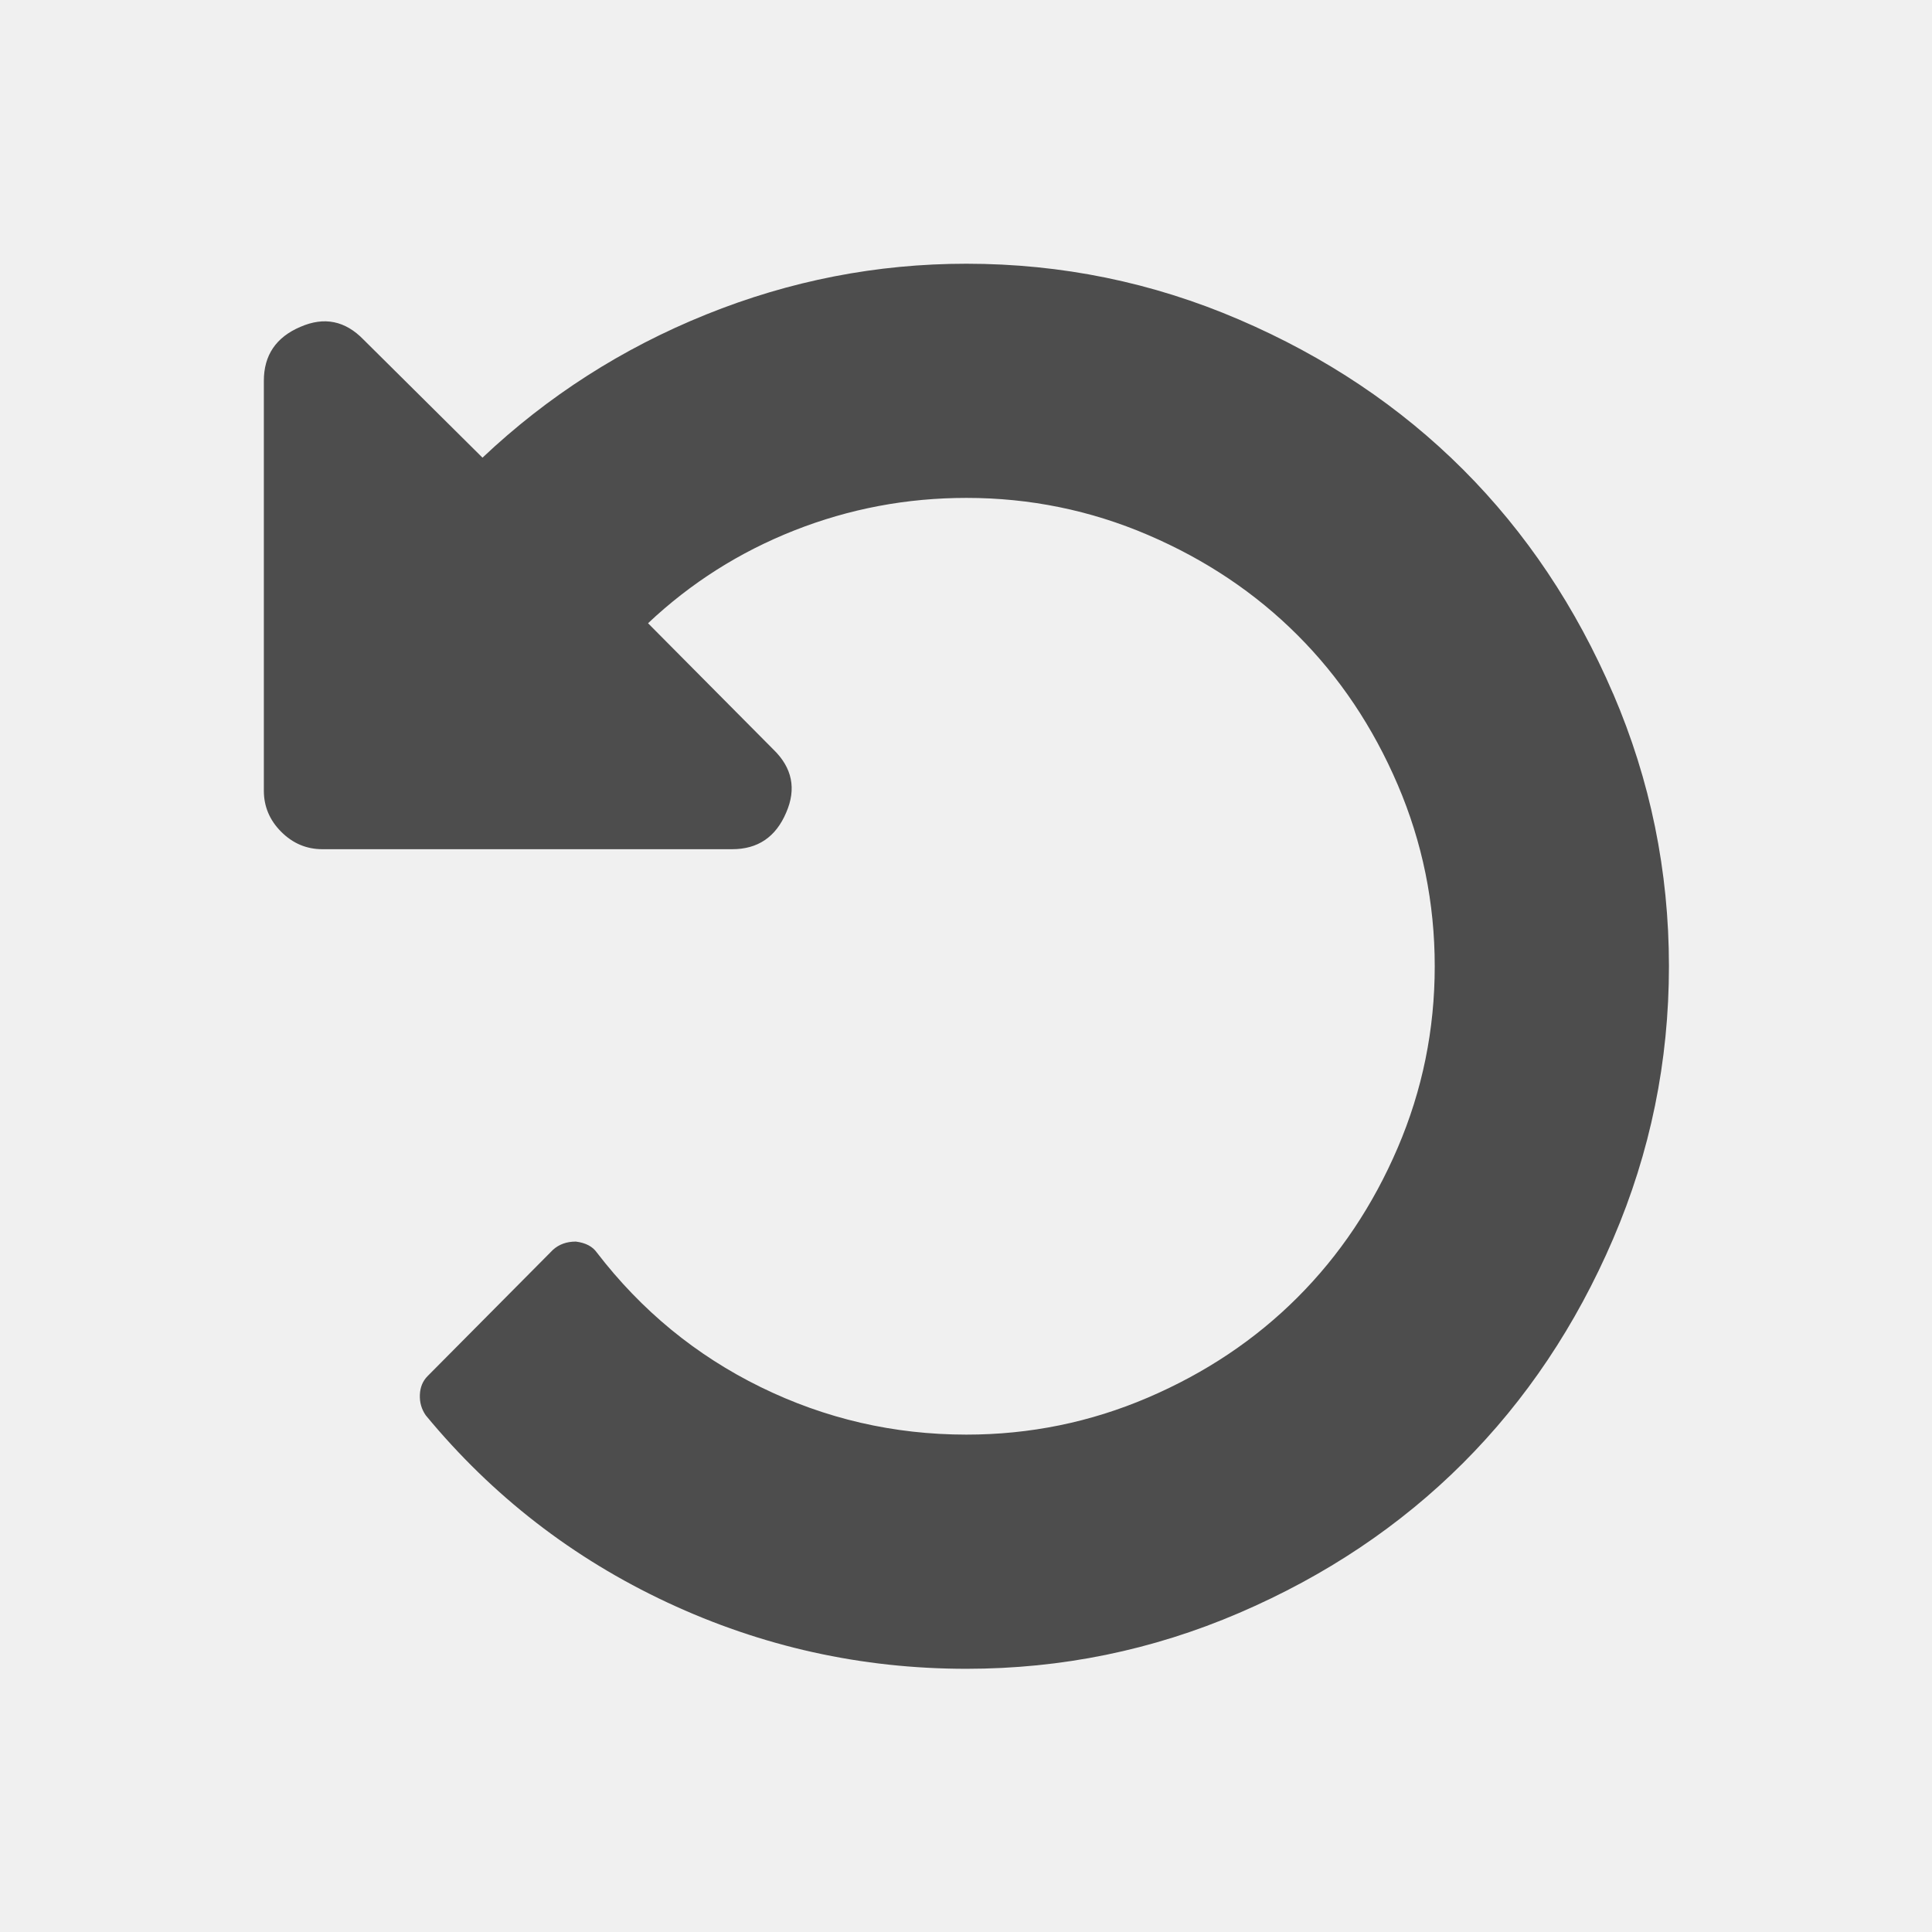
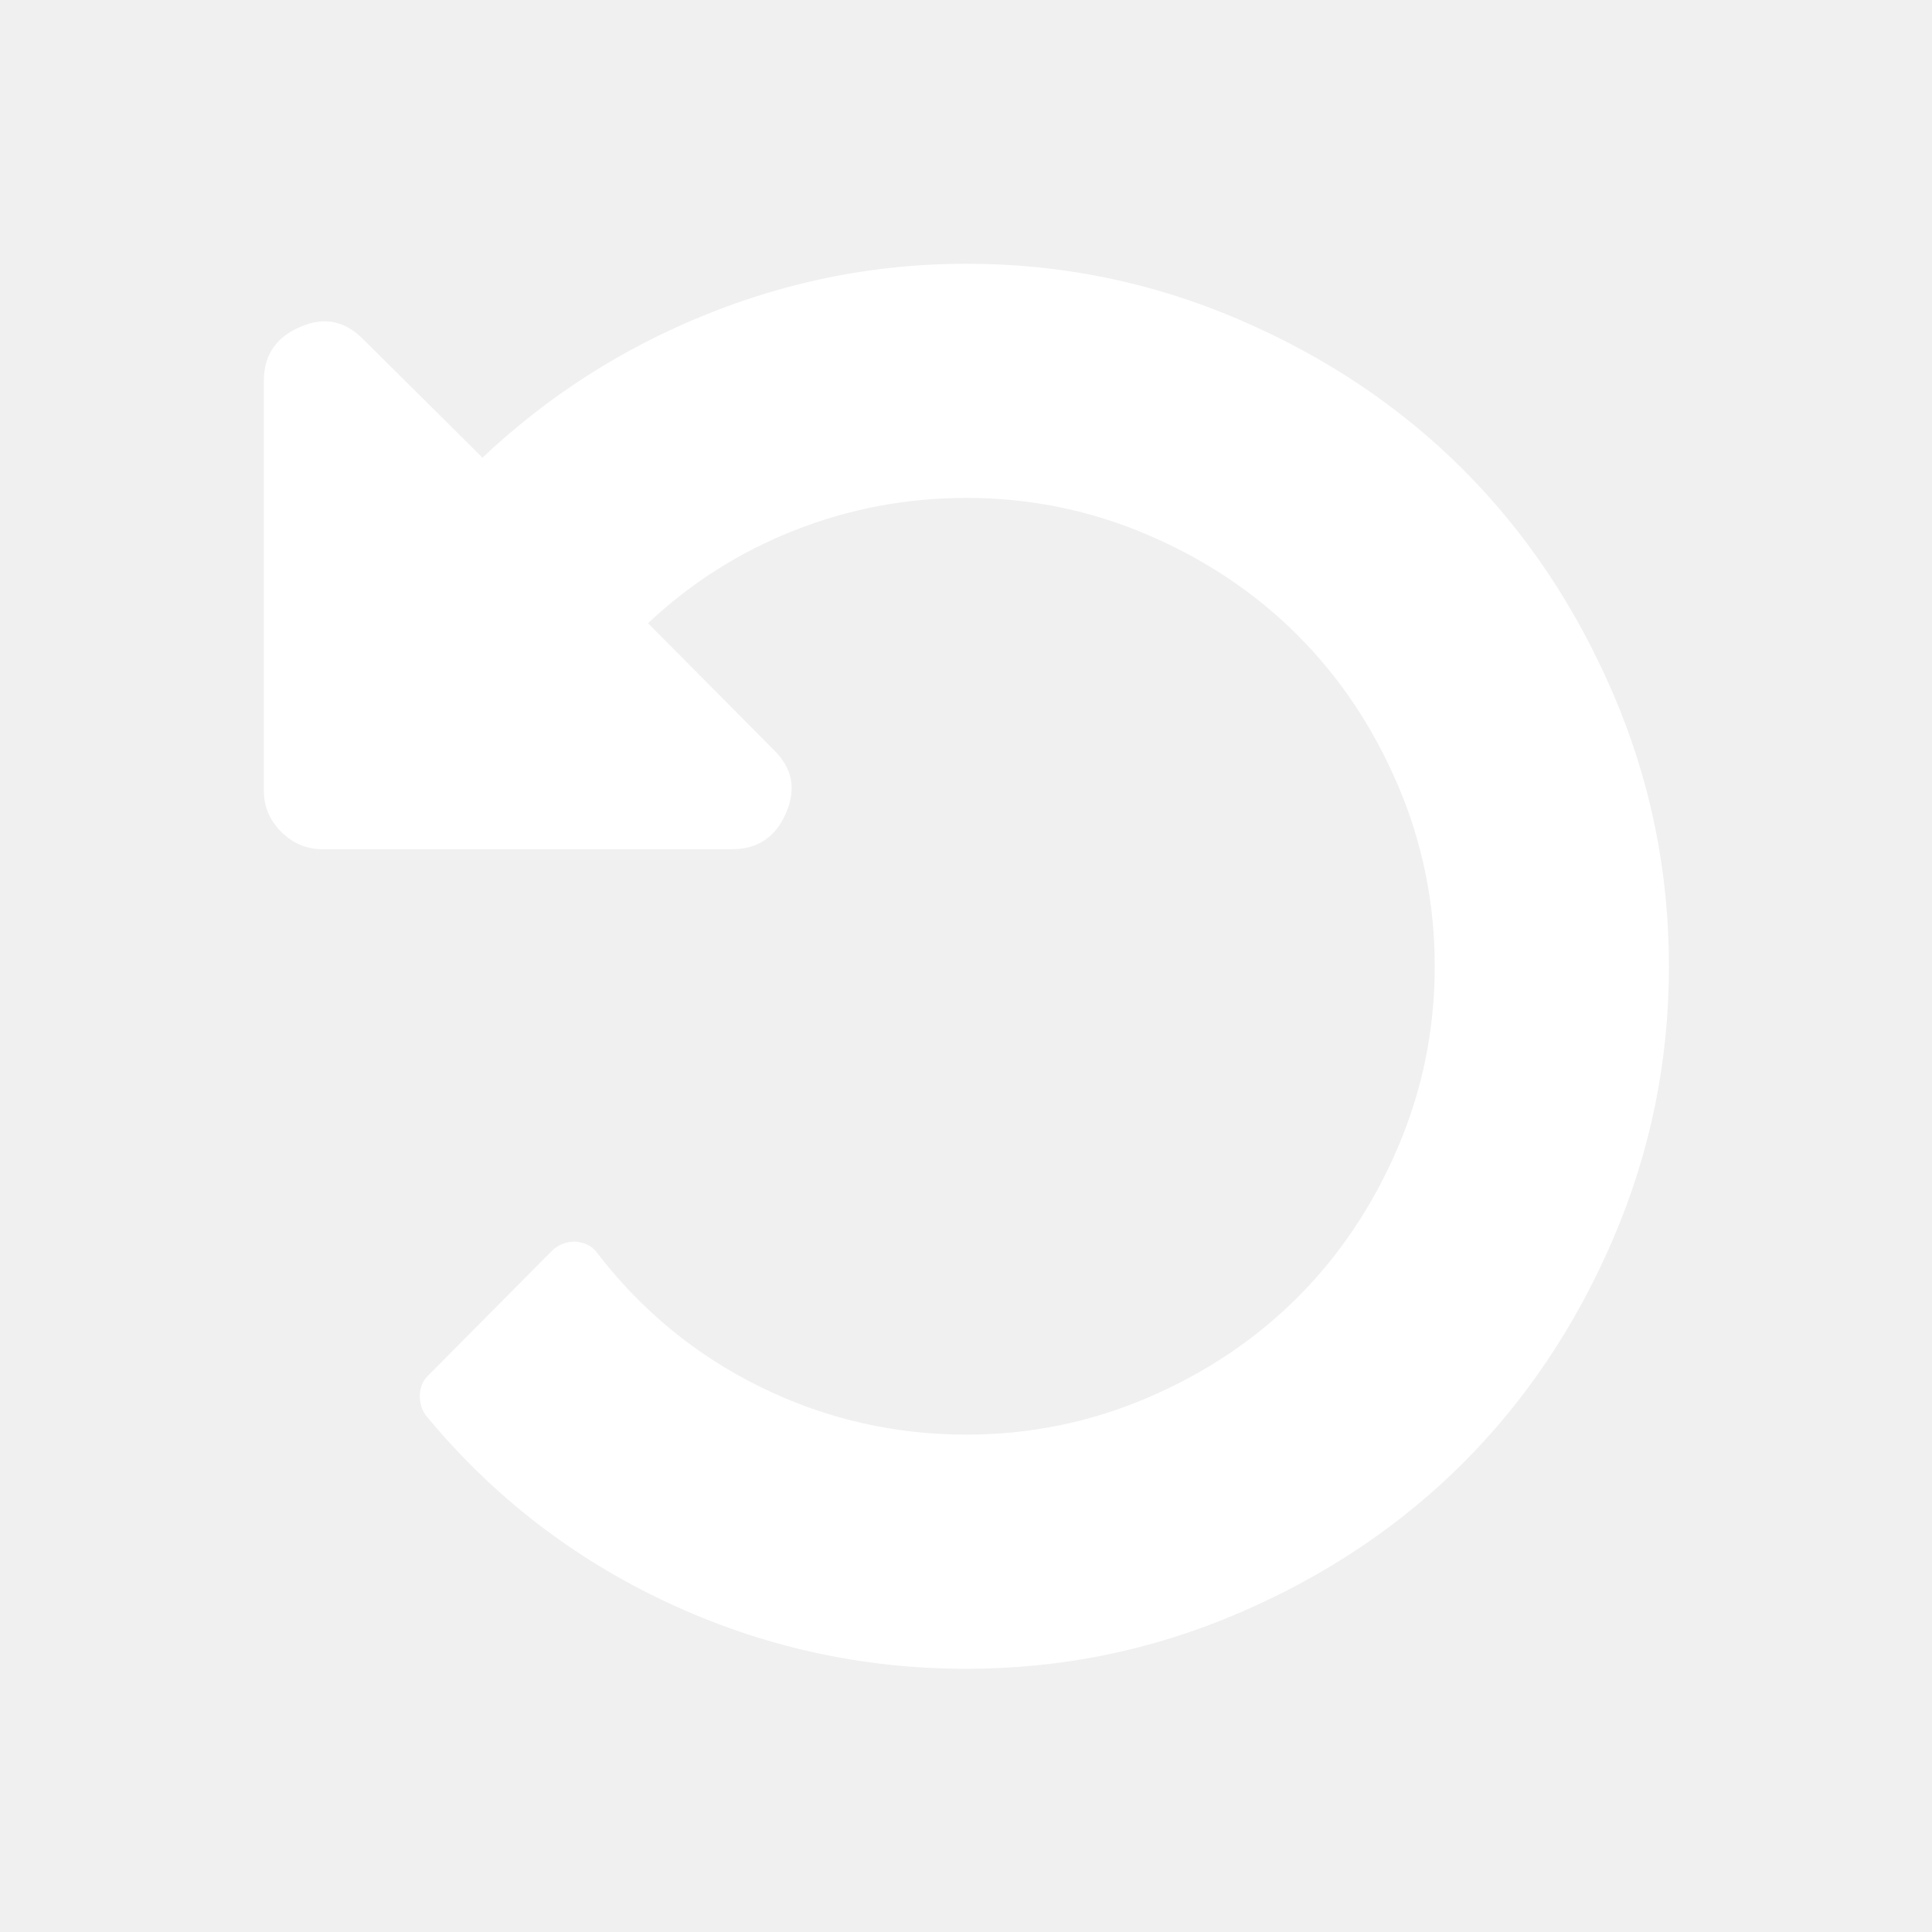
<svg xmlns="http://www.w3.org/2000/svg" viewBox="0 0 22 22">
-   <path d="m120.6 38.723c-3.312-7.713-7.766-14.367-13.36-19.961-5.595-5.594-12.248-10.05-19.962-13.361-7.713-3.314-15.805-4.97-24.278-4.97-7.984 0-15.71 1.506-23.18 4.521-7.468 3.01-14.11 7.265-19.92 12.751l-10.593-10.511c-1.63-1.684-3.503-2.064-5.622-1.141-2.173.924-3.259 2.527-3.259 4.808v36.5c0 1.412.516 2.634 1.548 3.666 1.033 1.032 2.255 1.548 3.667 1.548h36.5c2.282 0 3.884-1.086 4.807-3.259.923-2.118.543-3.992-1.141-5.622l-11.162-11.243c3.803-3.585 8.148-6.341 13.04-8.27 4.889-1.928 9.994-2.893 15.317-2.893 5.649 0 11.04 1.101 16.17 3.3 5.133 2.2 9.572 5.174 13.32 8.922 3.748 3.747 6.722 8.187 8.922 13.32 2.199 5.133 3.299 10.523 3.299 16.17 0 5.65-1.1 11.04-3.299 16.17-2.2 5.133-5.174 9.573-8.922 13.321-3.748 3.748-8.188 6.722-13.32 8.921-5.133 2.2-10.525 3.3-16.17 3.3-6.464 0-12.574-1.412-18.332-4.236-5.757-2.824-10.618-6.816-14.583-11.977-.38-.543-1-.87-1.874-.979-.815 0-1.494.244-2.037.733l-11.162 11.244c-.434.436-.665.991-.692 1.67-.027.68.15 1.29.53 1.833 5.921 7.17 13.09 12.724 21.509 16.661 8.419 3.937 17.3 5.907 26.642 5.907 8.473 0 16.566-1.657 24.279-4.97 7.713-3.313 14.365-7.768 19.961-13.361 5.594-5.596 10.05-12.248 13.361-19.961 3.313-7.713 4.969-15.807 4.969-24.279 0-8.474-1.657-16.564-4.97-24.277" transform="matrix(.12785 0 0 .12786 2.95 2.948)" fill="#4d4d4d" />
+   <path d="m120.6 38.723c-3.312-7.713-7.766-14.367-13.36-19.961-5.595-5.594-12.248-10.05-19.962-13.361-7.713-3.314-15.805-4.97-24.278-4.97-7.984 0-15.71 1.506-23.18 4.521-7.468 3.01-14.11 7.265-19.92 12.751l-10.593-10.511c-1.63-1.684-3.503-2.064-5.622-1.141-2.173.924-3.259 2.527-3.259 4.808v36.5c0 1.412.516 2.634 1.548 3.666 1.033 1.032 2.255 1.548 3.667 1.548h36.5c2.282 0 3.884-1.086 4.807-3.259.923-2.118.543-3.992-1.141-5.622l-11.162-11.243c3.803-3.585 8.148-6.341 13.04-8.27 4.889-1.928 9.994-2.893 15.317-2.893 5.649 0 11.04 1.101 16.17 3.3 5.133 2.2 9.572 5.174 13.32 8.922 3.748 3.747 6.722 8.187 8.922 13.32 2.199 5.133 3.299 10.523 3.299 16.17 0 5.65-1.1 11.04-3.299 16.17-2.2 5.133-5.174 9.573-8.922 13.321-3.748 3.748-8.188 6.722-13.32 8.921-5.133 2.2-10.525 3.3-16.17 3.3-6.464 0-12.574-1.412-18.332-4.236-5.757-2.824-10.618-6.816-14.583-11.977-.38-.543-1-.87-1.874-.979-.815 0-1.494.244-2.037.733l-11.162 11.244c-.434.436-.665.991-.692 1.67-.027.68.15 1.29.53 1.833 5.921 7.17 13.09 12.724 21.509 16.661 8.419 3.937 17.3 5.907 26.642 5.907 8.473 0 16.566-1.657 24.279-4.97 7.713-3.313 14.365-7.768 19.961-13.361 5.594-5.596 10.05-12.248 13.361-19.961 3.313-7.713 4.969-15.807 4.969-24.279 0-8.474-1.657-16.564-4.97-24.277" transform="matrix(.12785 0 0 .12786 2.95 2.948)" fill="#ffffff" />
</svg>
